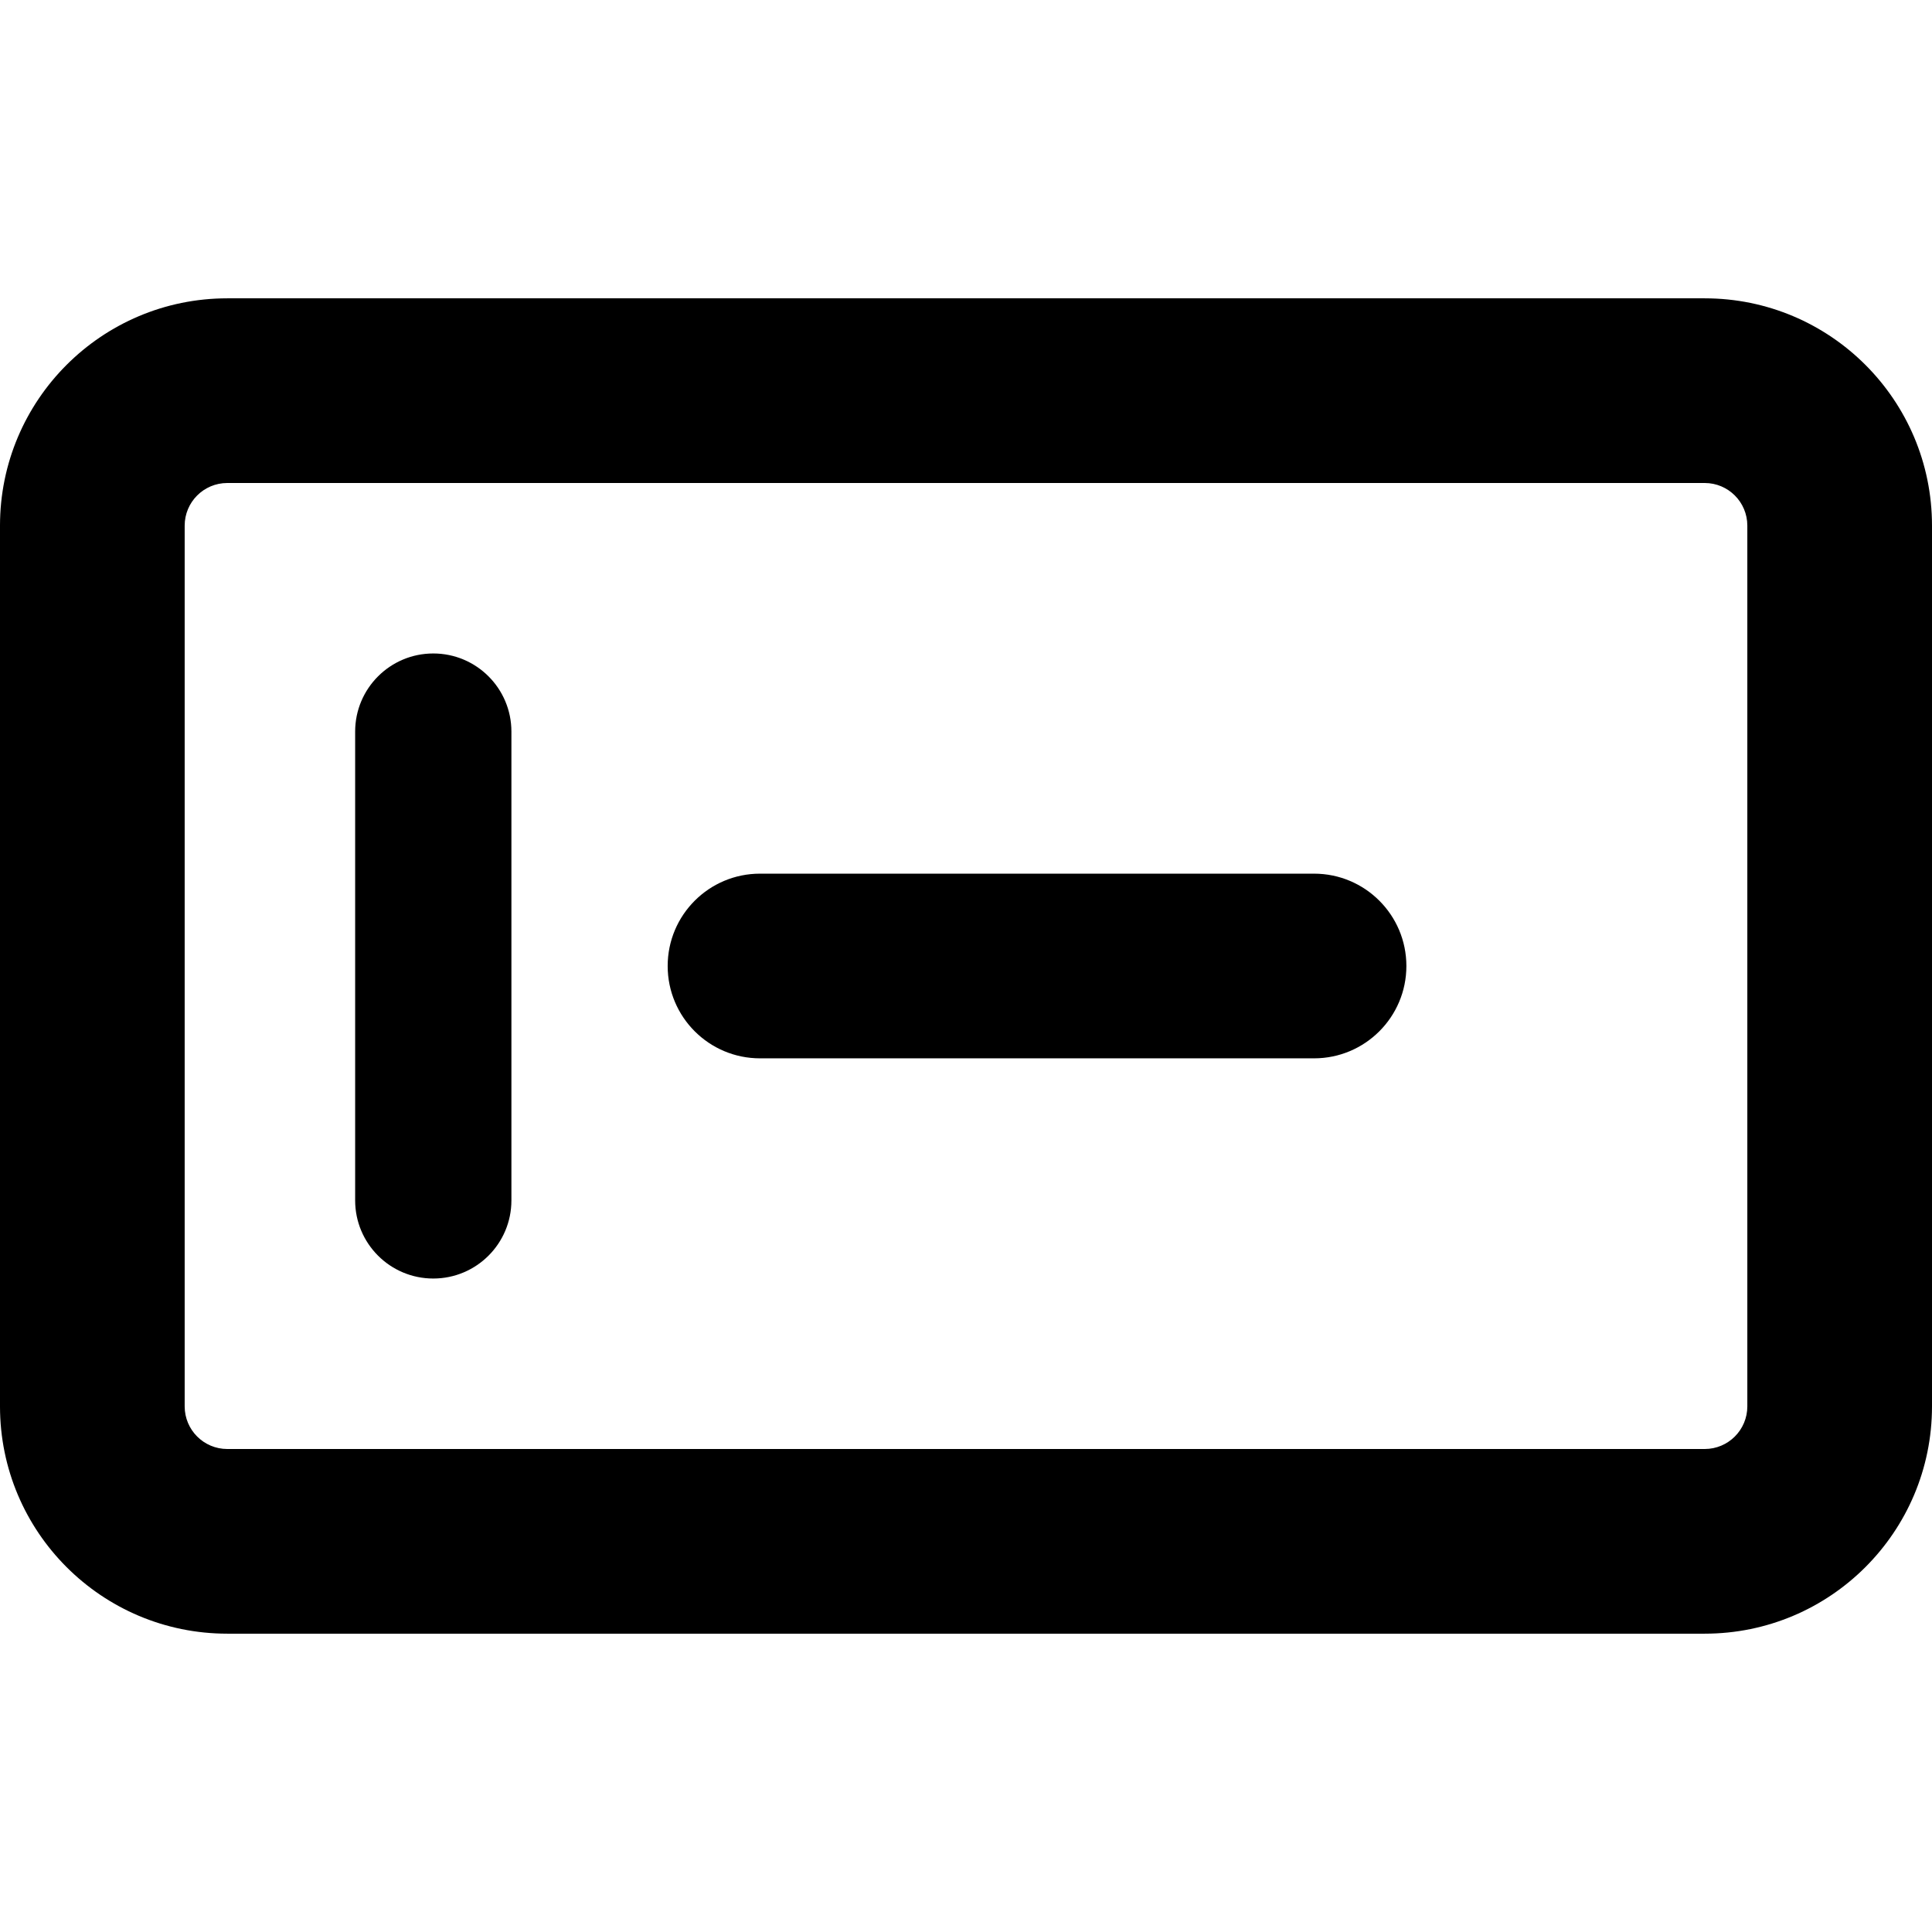
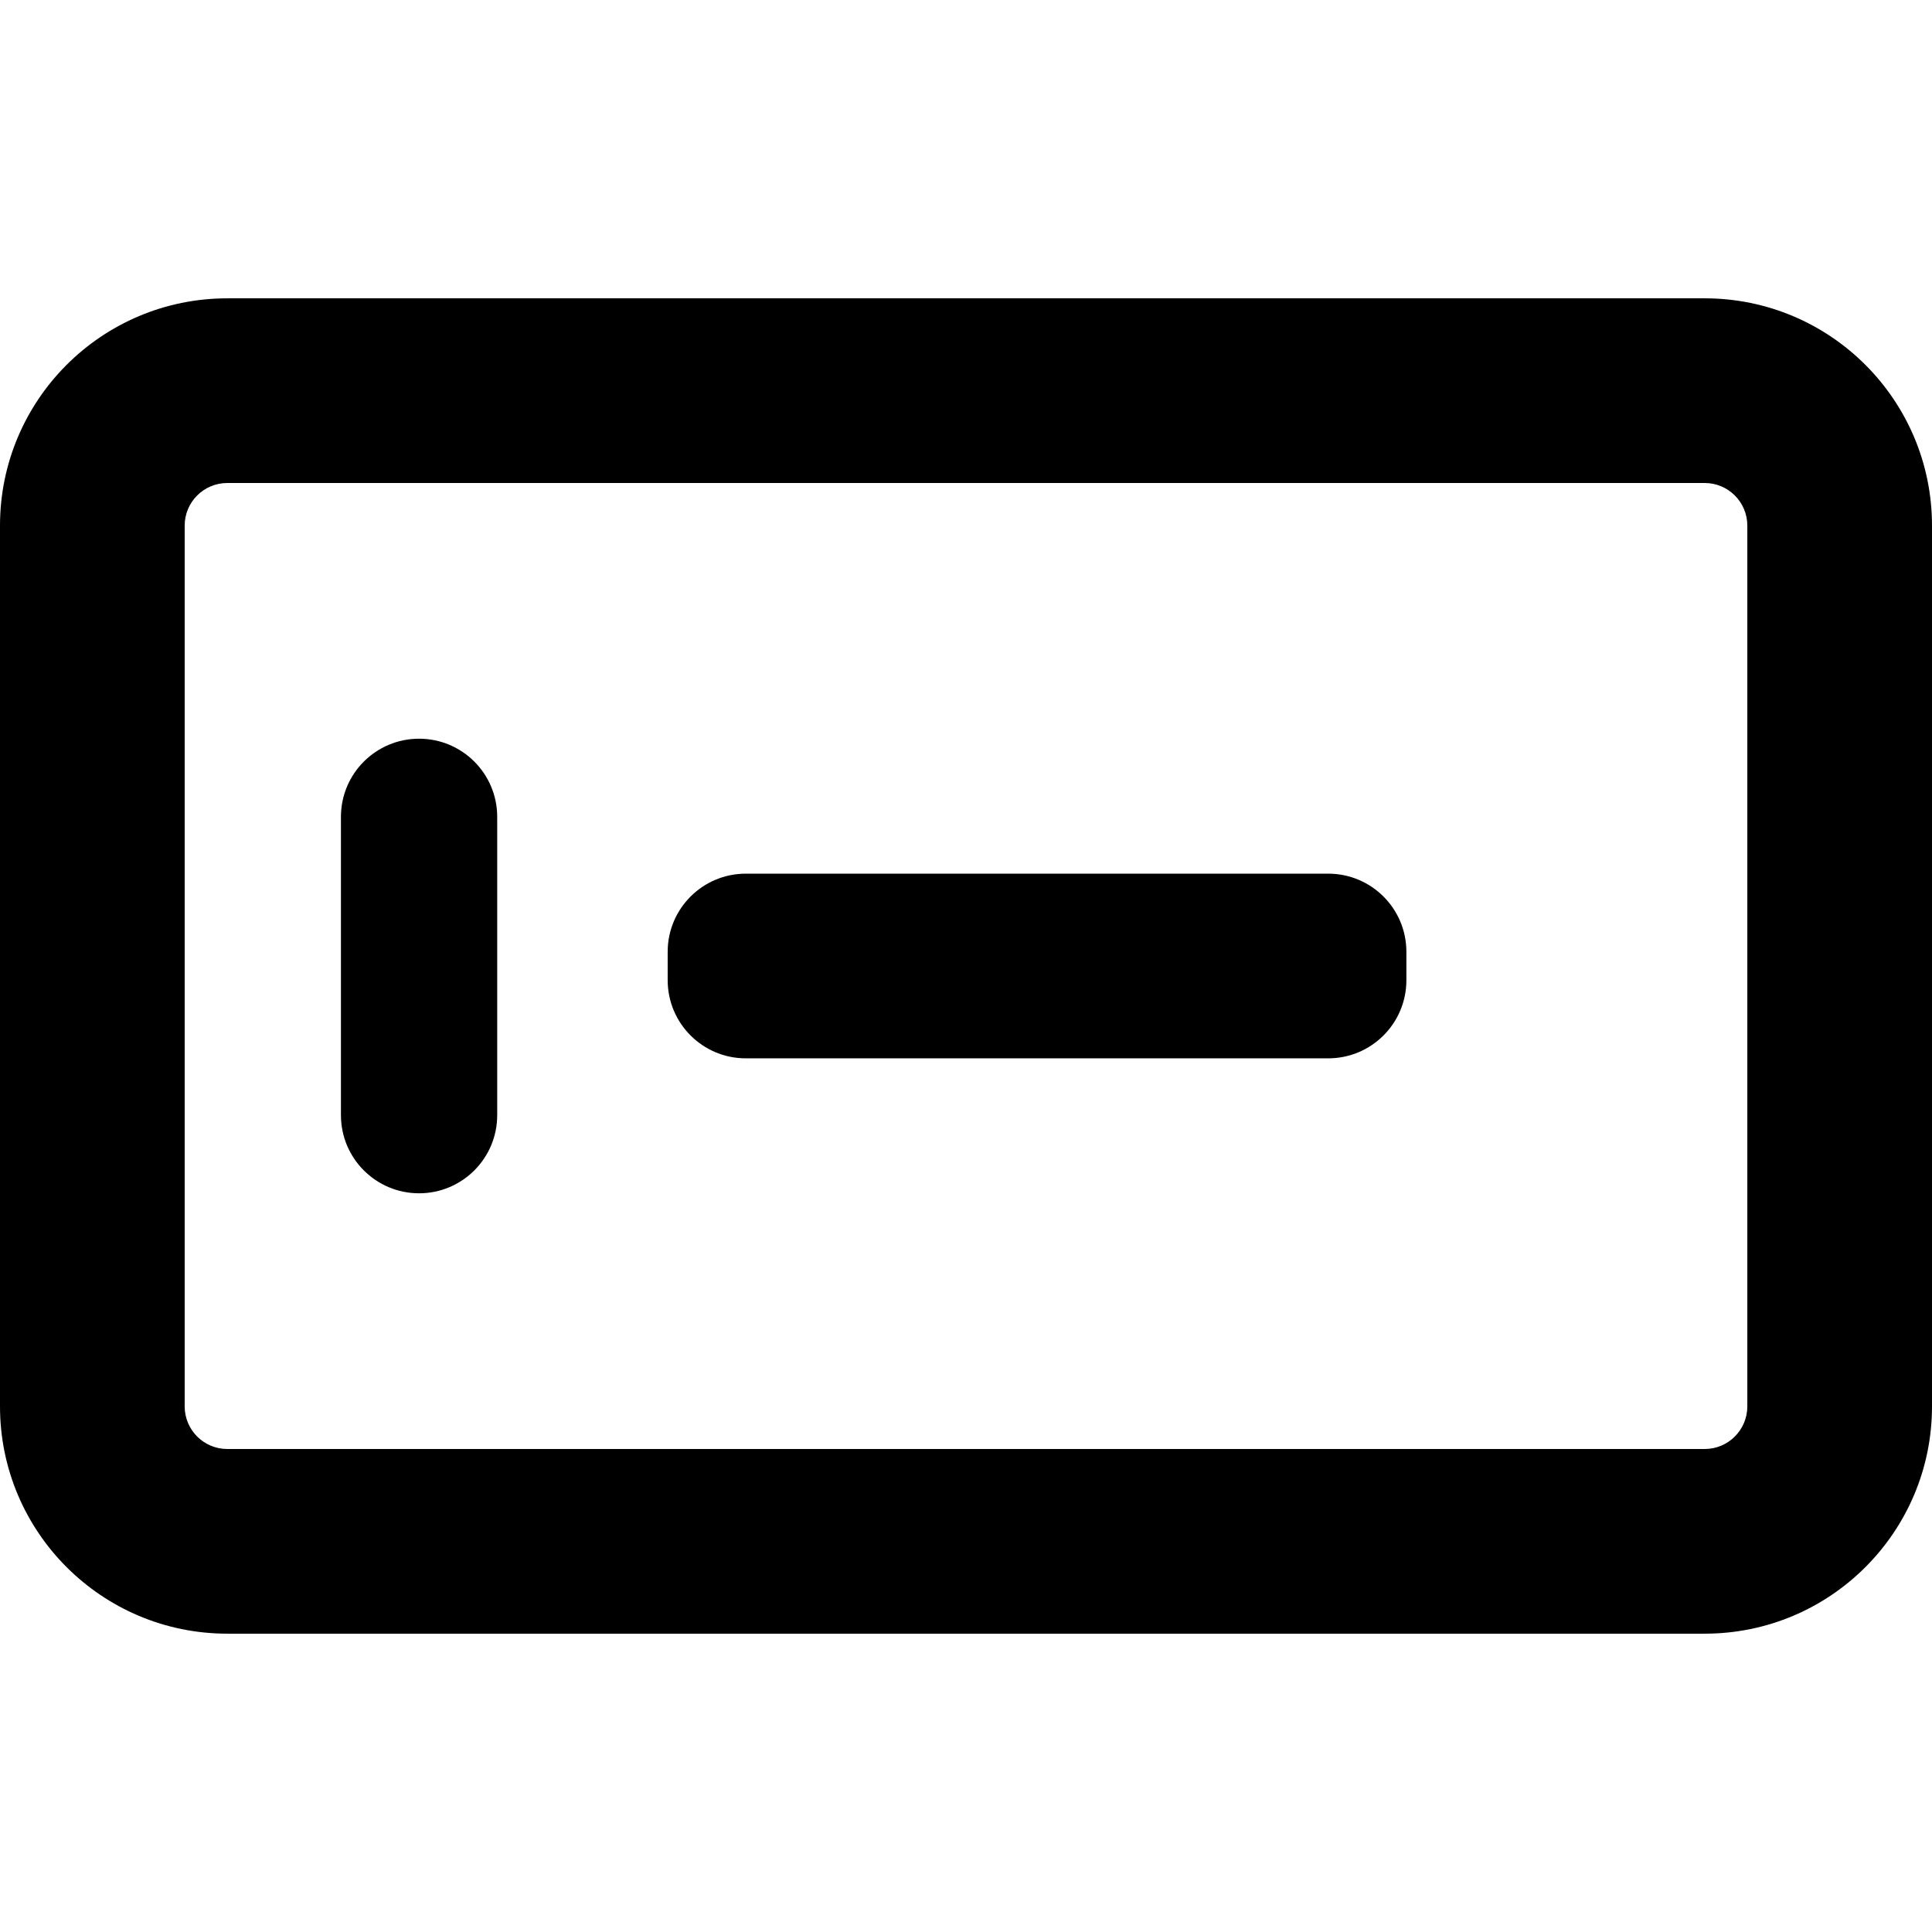
<svg xmlns="http://www.w3.org/2000/svg" viewBox="0 0 640 640">
-   <path d="M75.294 98.824H564.706A75.294 75.294 0 0 1 640 174.118V465.882A75.294 75.294 0 0 1 564.706 541.176H75.294A75.294 75.294 0 0 1 0 465.882V174.118A75.294 75.294 0 0 1 75.294 98.824ZM75.294 160A14.118 14.118 0 0 0 61.176 174.118V465.882A14.118 14.118 0 0 0 75.294 480H564.706A14.118 14.118 0 0 0 578.824 465.882V174.118A14.118 14.118 0 0 0 564.706 160ZM143.529 216.471H143.529A25.882 25.882 0 0 1 169.412 242.353V397.647A25.882 25.882 0 0 1 143.529 423.529H143.529A25.882 25.882 0 0 1 117.647 397.647V242.353A25.882 25.882 0 0 1 143.529 216.471ZM251.765 289.412H435.294A30.588 30.588 0 0 1 465.882 320V320A30.588 30.588 0 0 1 435.294 350.588H251.765A30.588 30.588 0 0 1 221.176 320V320A30.588 30.588 0 0 1 251.765 289.412Z" />
+   <path d="M75.294 98.824H564.706A75.294 75.294 0 0 1 640 174.118V465.882A75.294 75.294 0 0 1 564.706 541.176H75.294A75.294 75.294 0 0 1 0 465.882V174.118A75.294 75.294 0 0 1 75.294 98.824ZM75.294 160A14.118 14.118 0 0 0 61.176 174.118V465.882A14.118 14.118 0 0 0 75.294 480H564.706A14.118 14.118 0 0 0 578.824 465.882V174.118A14.118 14.118 0 0 0 564.706 160ZM138.824 244.706H138.824A25.882 25.882 0 0 1 164.706 270.588V369.412A25.882 25.882 0 0 1 138.824 395.294H138.824A25.882 25.882 0 0 1 112.941 369.412V270.588A25.882 25.882 0 0 1 138.824 244.706ZM247.059 289.412H440A25.882 25.882 0 0 1 465.882 315.294V324.706A25.882 25.882 0 0 1 440 350.588H247.059A25.882 25.882 0 0 1 221.176 324.706V315.294A25.882 25.882 0 0 1 247.059 289.412Z" />
</svg>
